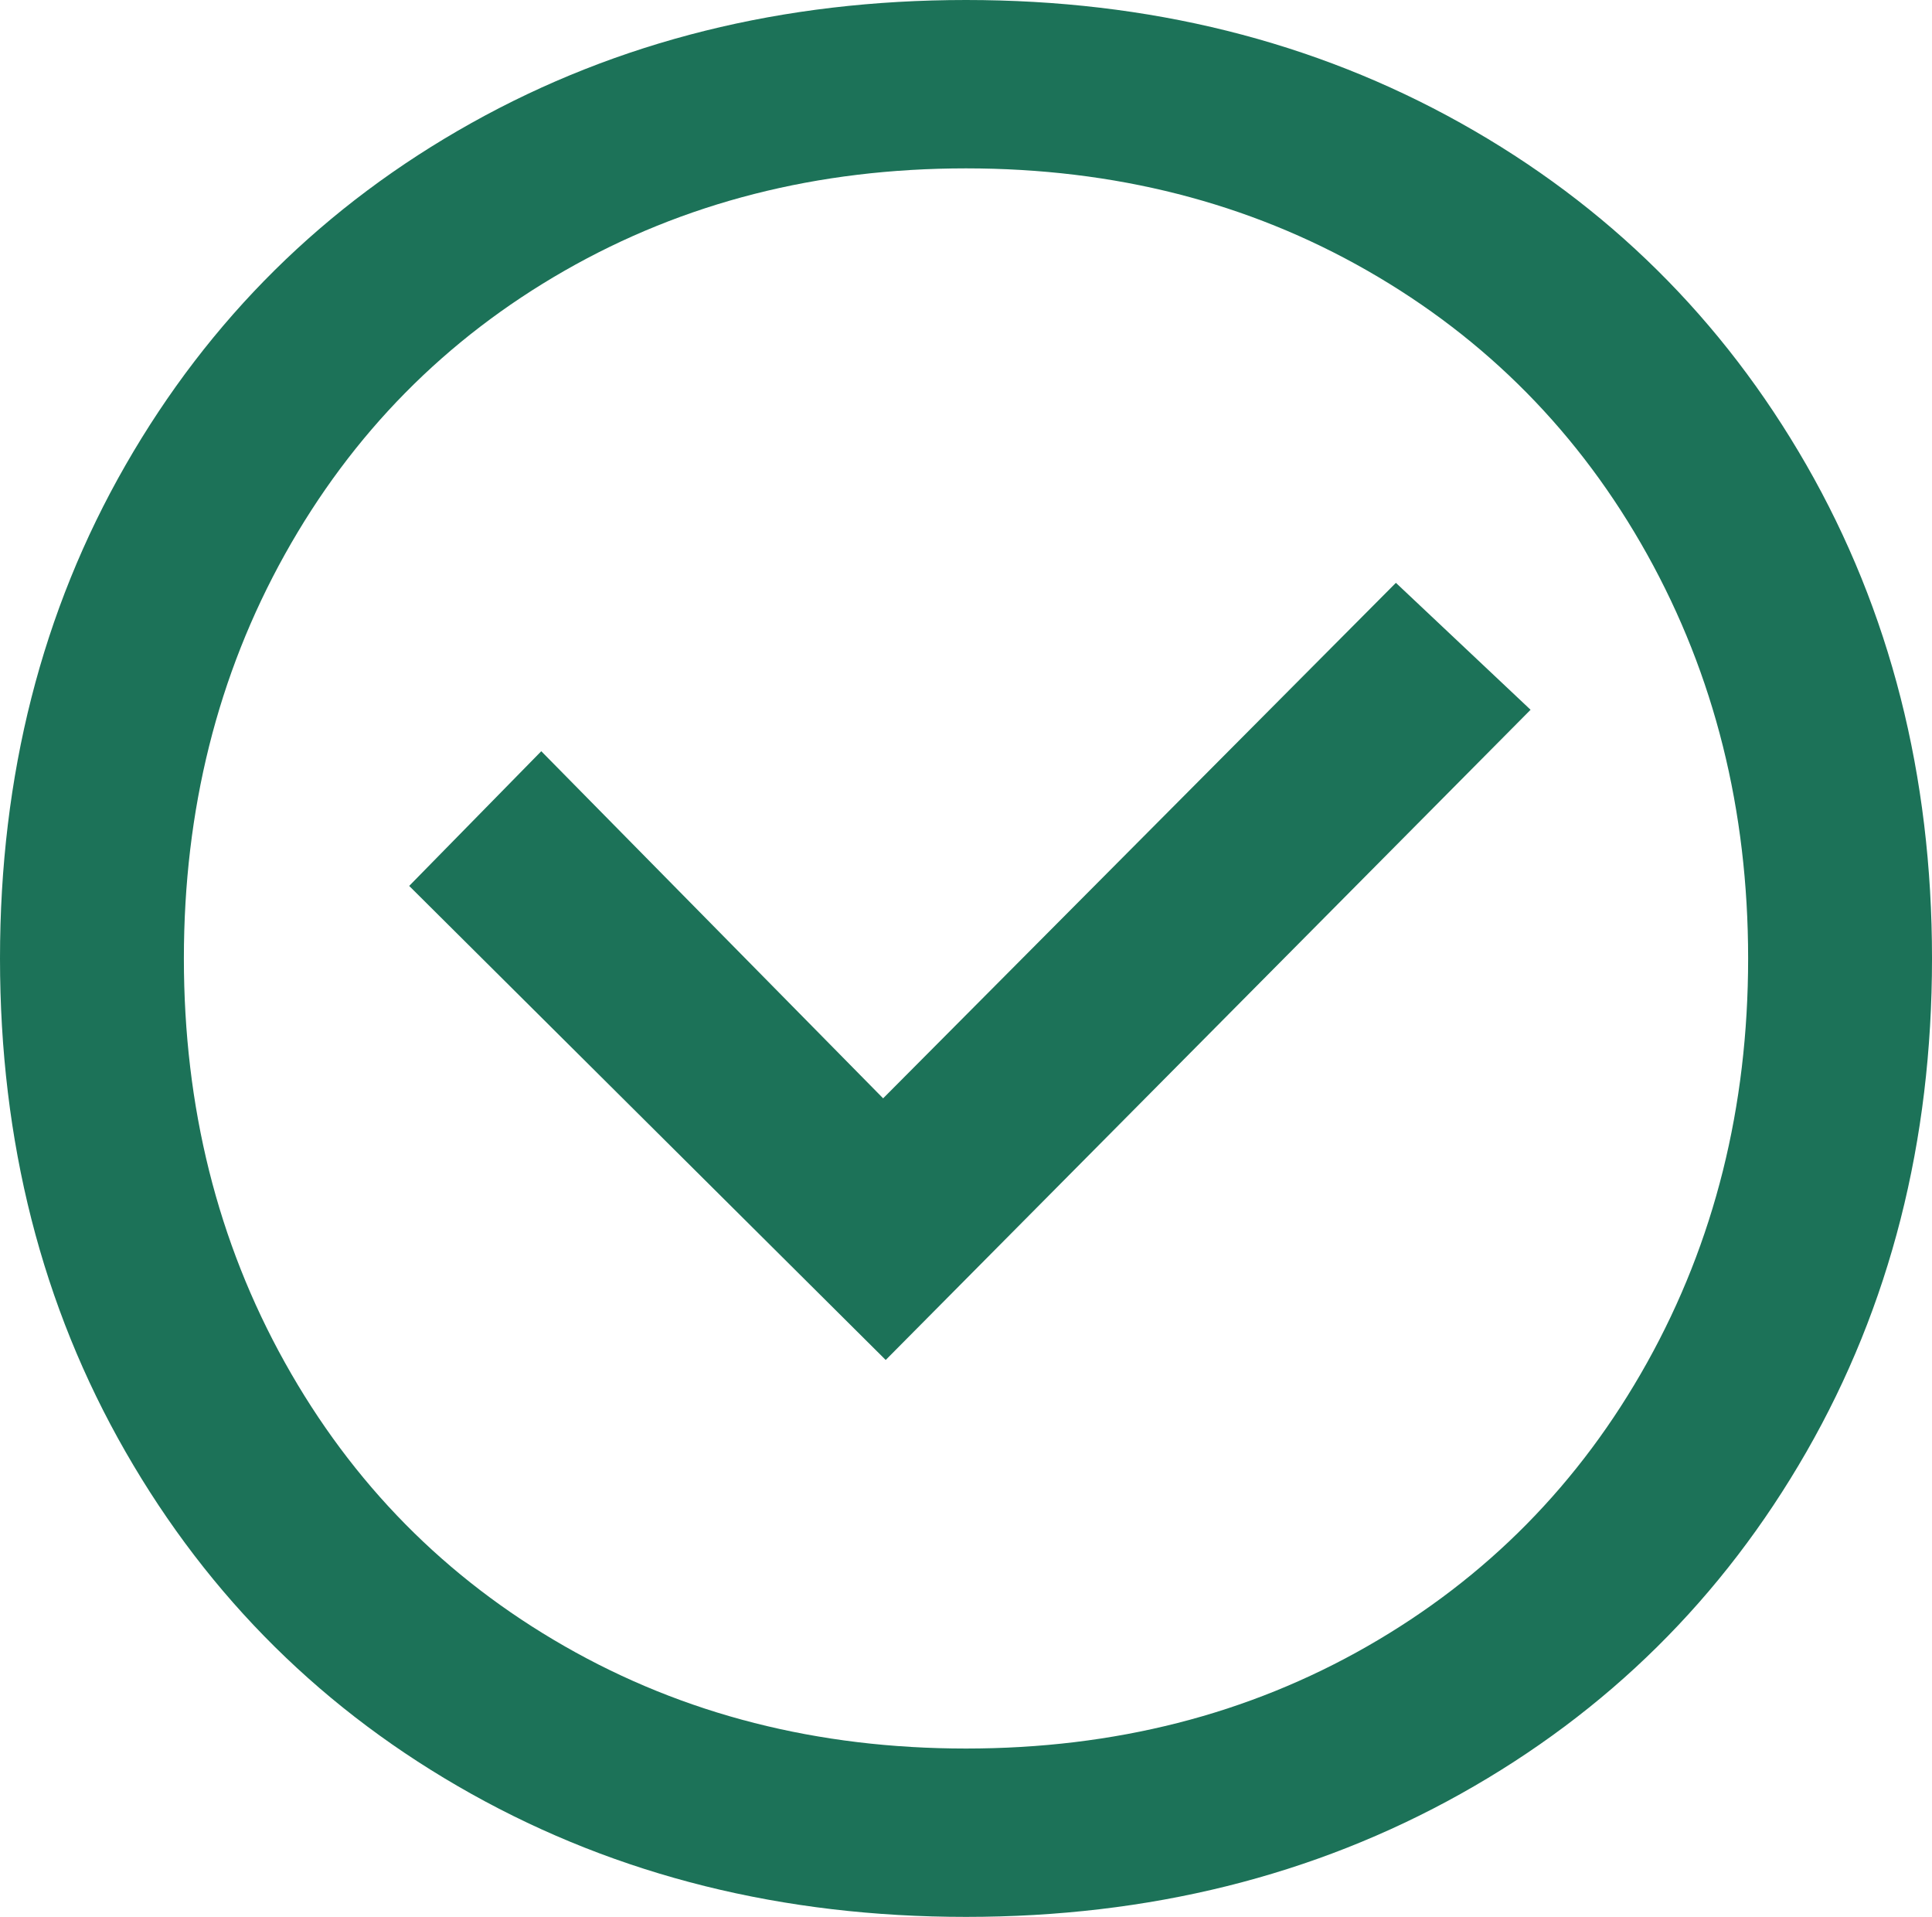
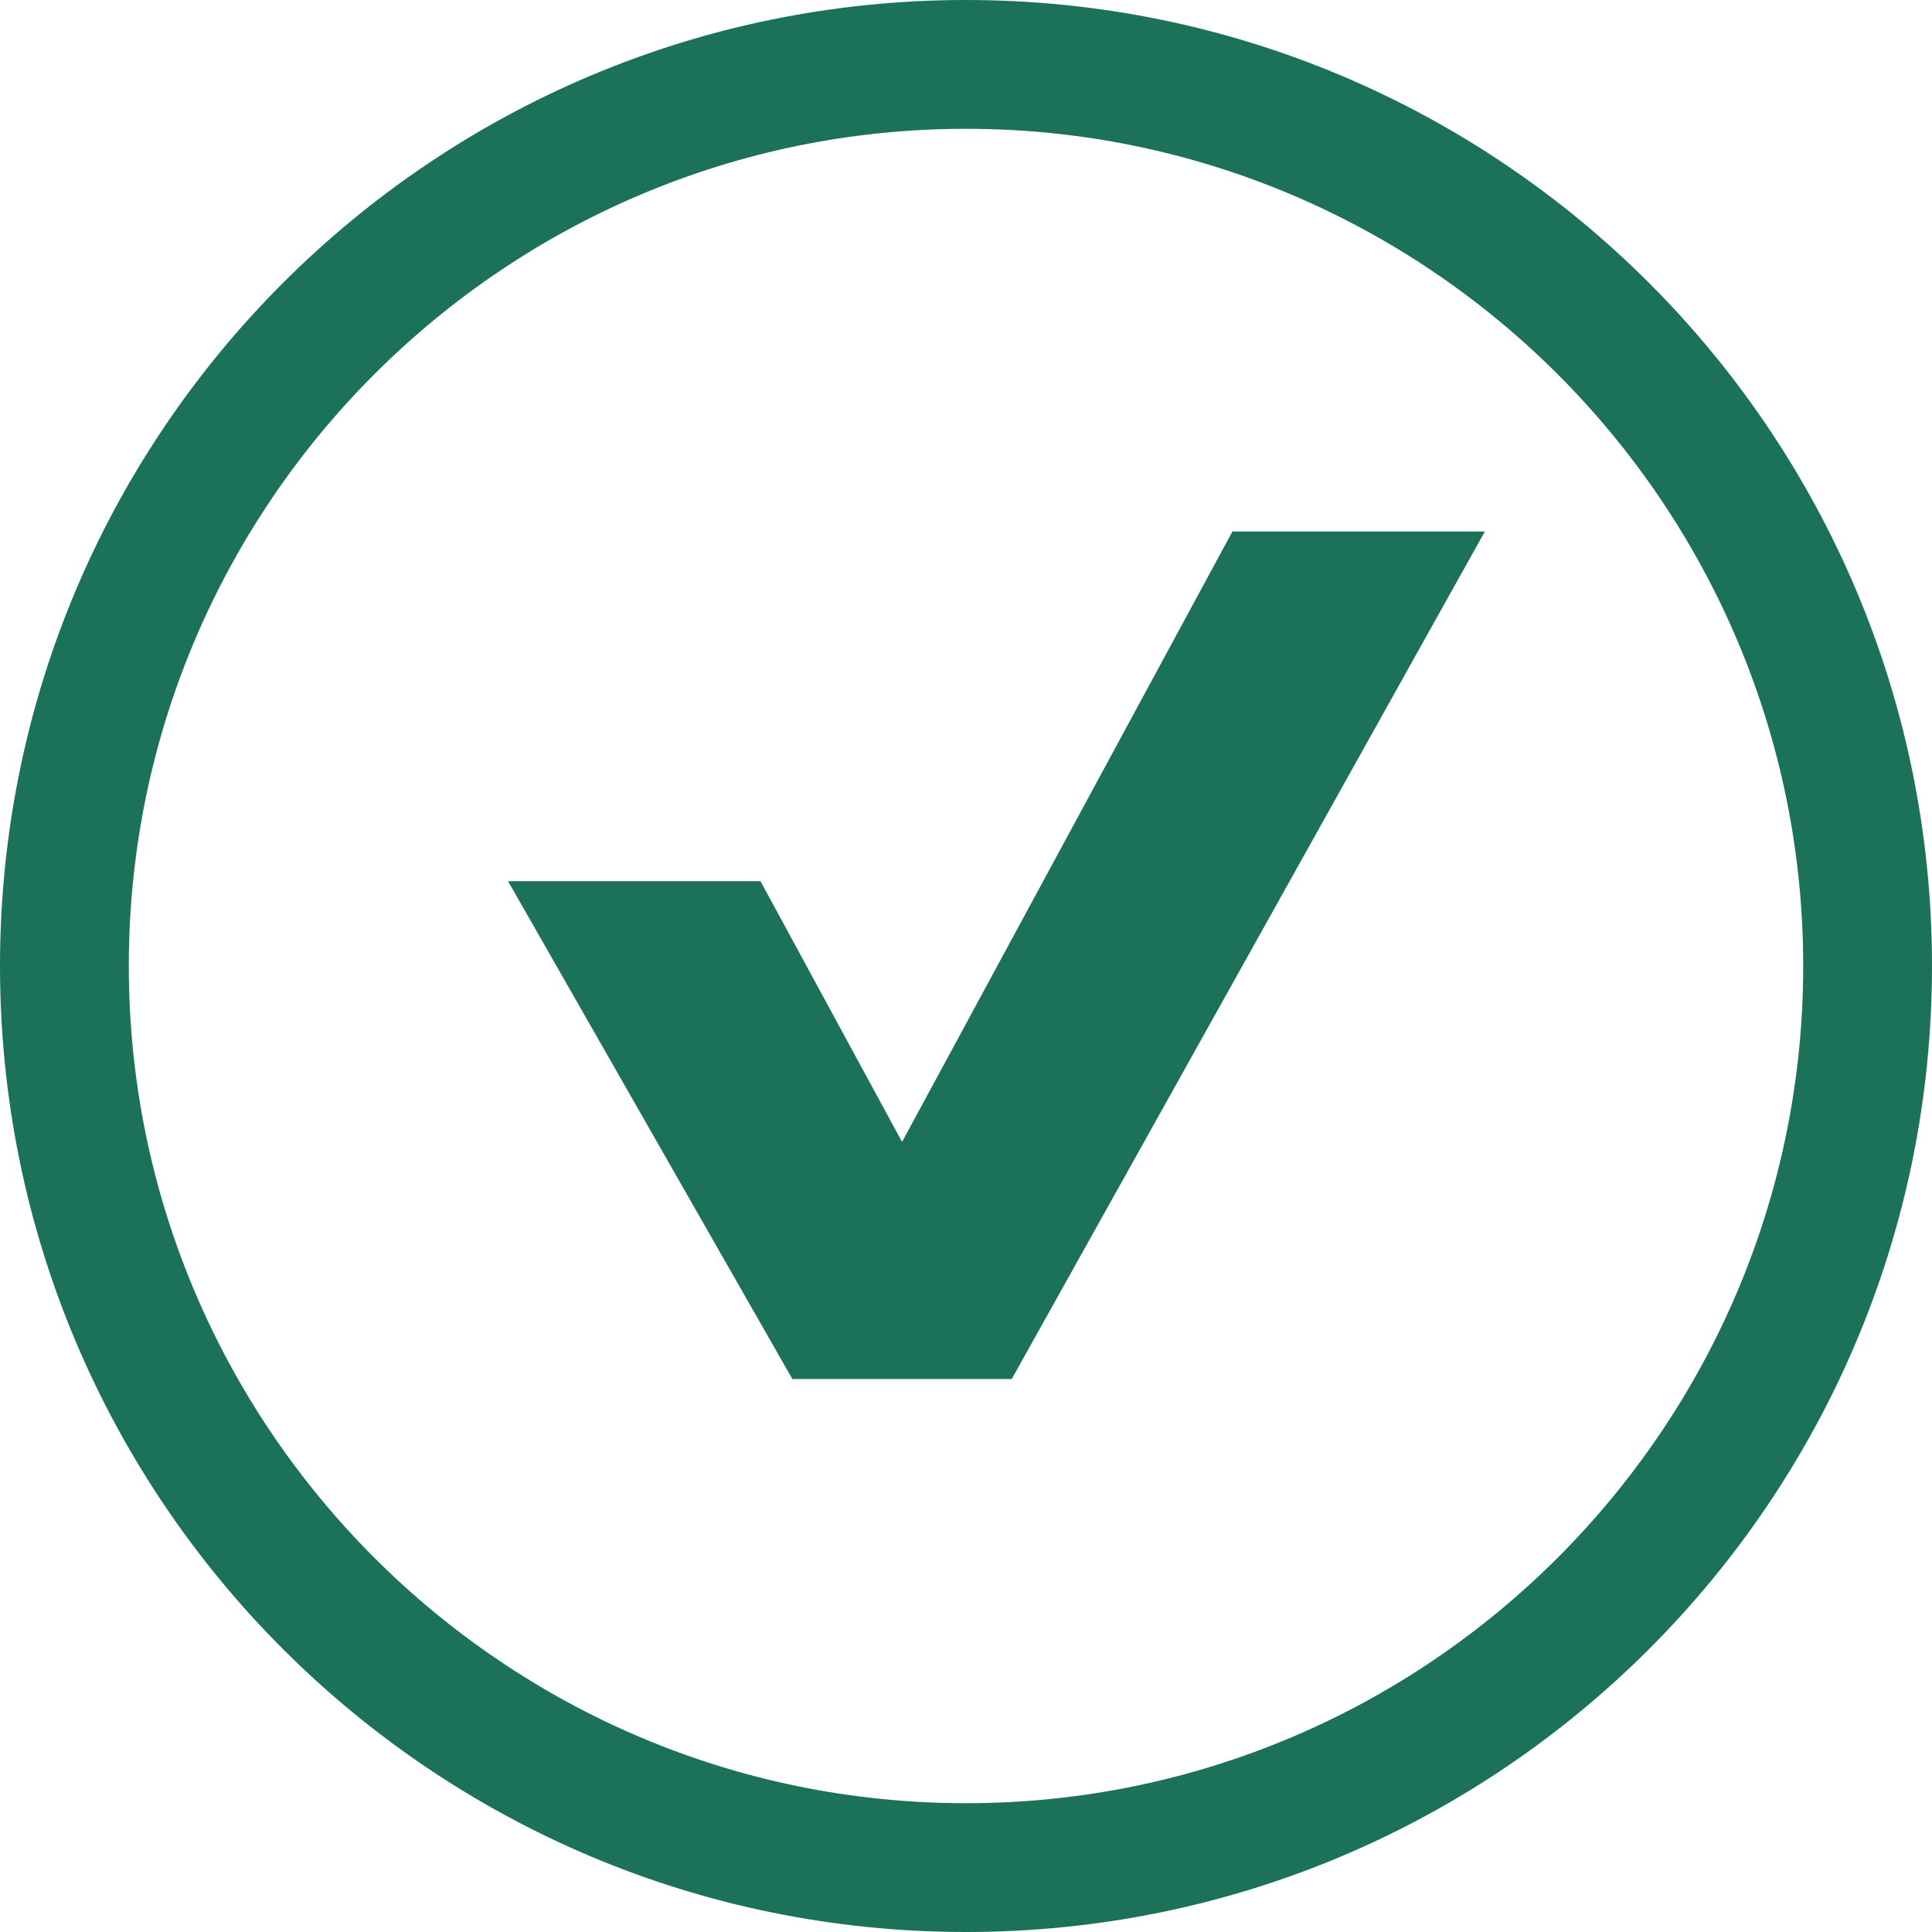
- <svg xmlns="http://www.w3.org/2000/svg" version="1.1" id="Layer_1" x="0px" y="0px" viewBox="0 0 184.876 183.389" style="enable-background:new 0 0 184.876 183.389;" xml:space="preserve">
+ <svg xmlns="http://www.w3.org/2000/svg" version="1.1" id="Layer_1" x="0px" y="0px" viewBox="0 0 180 180" style="enable-background:new 0 0 180 180;" xml:space="preserve">
  <style type="text/css">
	.st0{fill:#1C7258;}
</style>
-   <path class="st0" d="M45.104,171.617c-14.045-7.845-25.072-18.75-33.084-32.713C4.004,124.945,0,109.208,0,91.694  c0-17.51,4.004-33.247,12.02-47.21c8.012-13.959,19.039-24.863,33.084-32.712C59.145,3.926,74.924,0,92.438,0  c17.511,0,33.29,3.926,47.334,11.771c14.041,7.849,25.069,18.753,33.085,32.712c8.012,13.963,12.02,29.7,12.02,47.21  c0,17.514-4.008,33.25-12.02,47.21c-8.016,13.963-19.044,24.868-33.085,32.713c-14.044,7.845-29.823,11.771-47.334,11.771  C74.924,183.389,59.145,179.462,45.104,171.617z M130.851,157.491c11.399-6.525,20.321-15.57,26.765-27.137  c6.443-11.563,9.665-24.449,9.665-38.66c0-14.208-3.222-27.094-9.665-38.661c-6.443-11.563-15.365-20.608-26.765-27.136  c-11.4-6.525-24.206-9.789-38.413-9.789c-14.211,0-27.013,3.264-38.412,9.789c-11.4,6.528-20.321,15.574-26.765,27.136  c-6.443,11.566-9.665,24.453-9.665,38.661c0,14.211,3.222,27.098,9.665,38.66c6.443,11.566,15.364,20.612,26.765,27.137  c11.399,6.528,24.201,9.789,38.412,9.789C106.645,167.28,119.45,164.02,130.851,157.491z M39.156,84.755l12.639-12.887  l32.713,33.208l49.068-49.317l12.887,12.144l-61.708,62.204L39.156,84.755z" />
+   <g>
+     <g>
+       <path class="st0" d="M90,12c43.009,0,78,34.991,78,78s-34.991,78-78,78s-78-34.991-78-78S46.991,12,90,12 M90,0    C40.294,0,0,40.294,0,90s40.294,90,90,90s90-40.294,90-90S139.706,0,90,0L90,0z" />
+     </g>
+   </g>
+   <g>
+     <path class="st0" d="M70.854,82.101l13.188,24.287l30.778-56.864h23.517l-44.074,78.953H73.821L47.336,82.101H70.854z" />
+   </g>
</svg>
